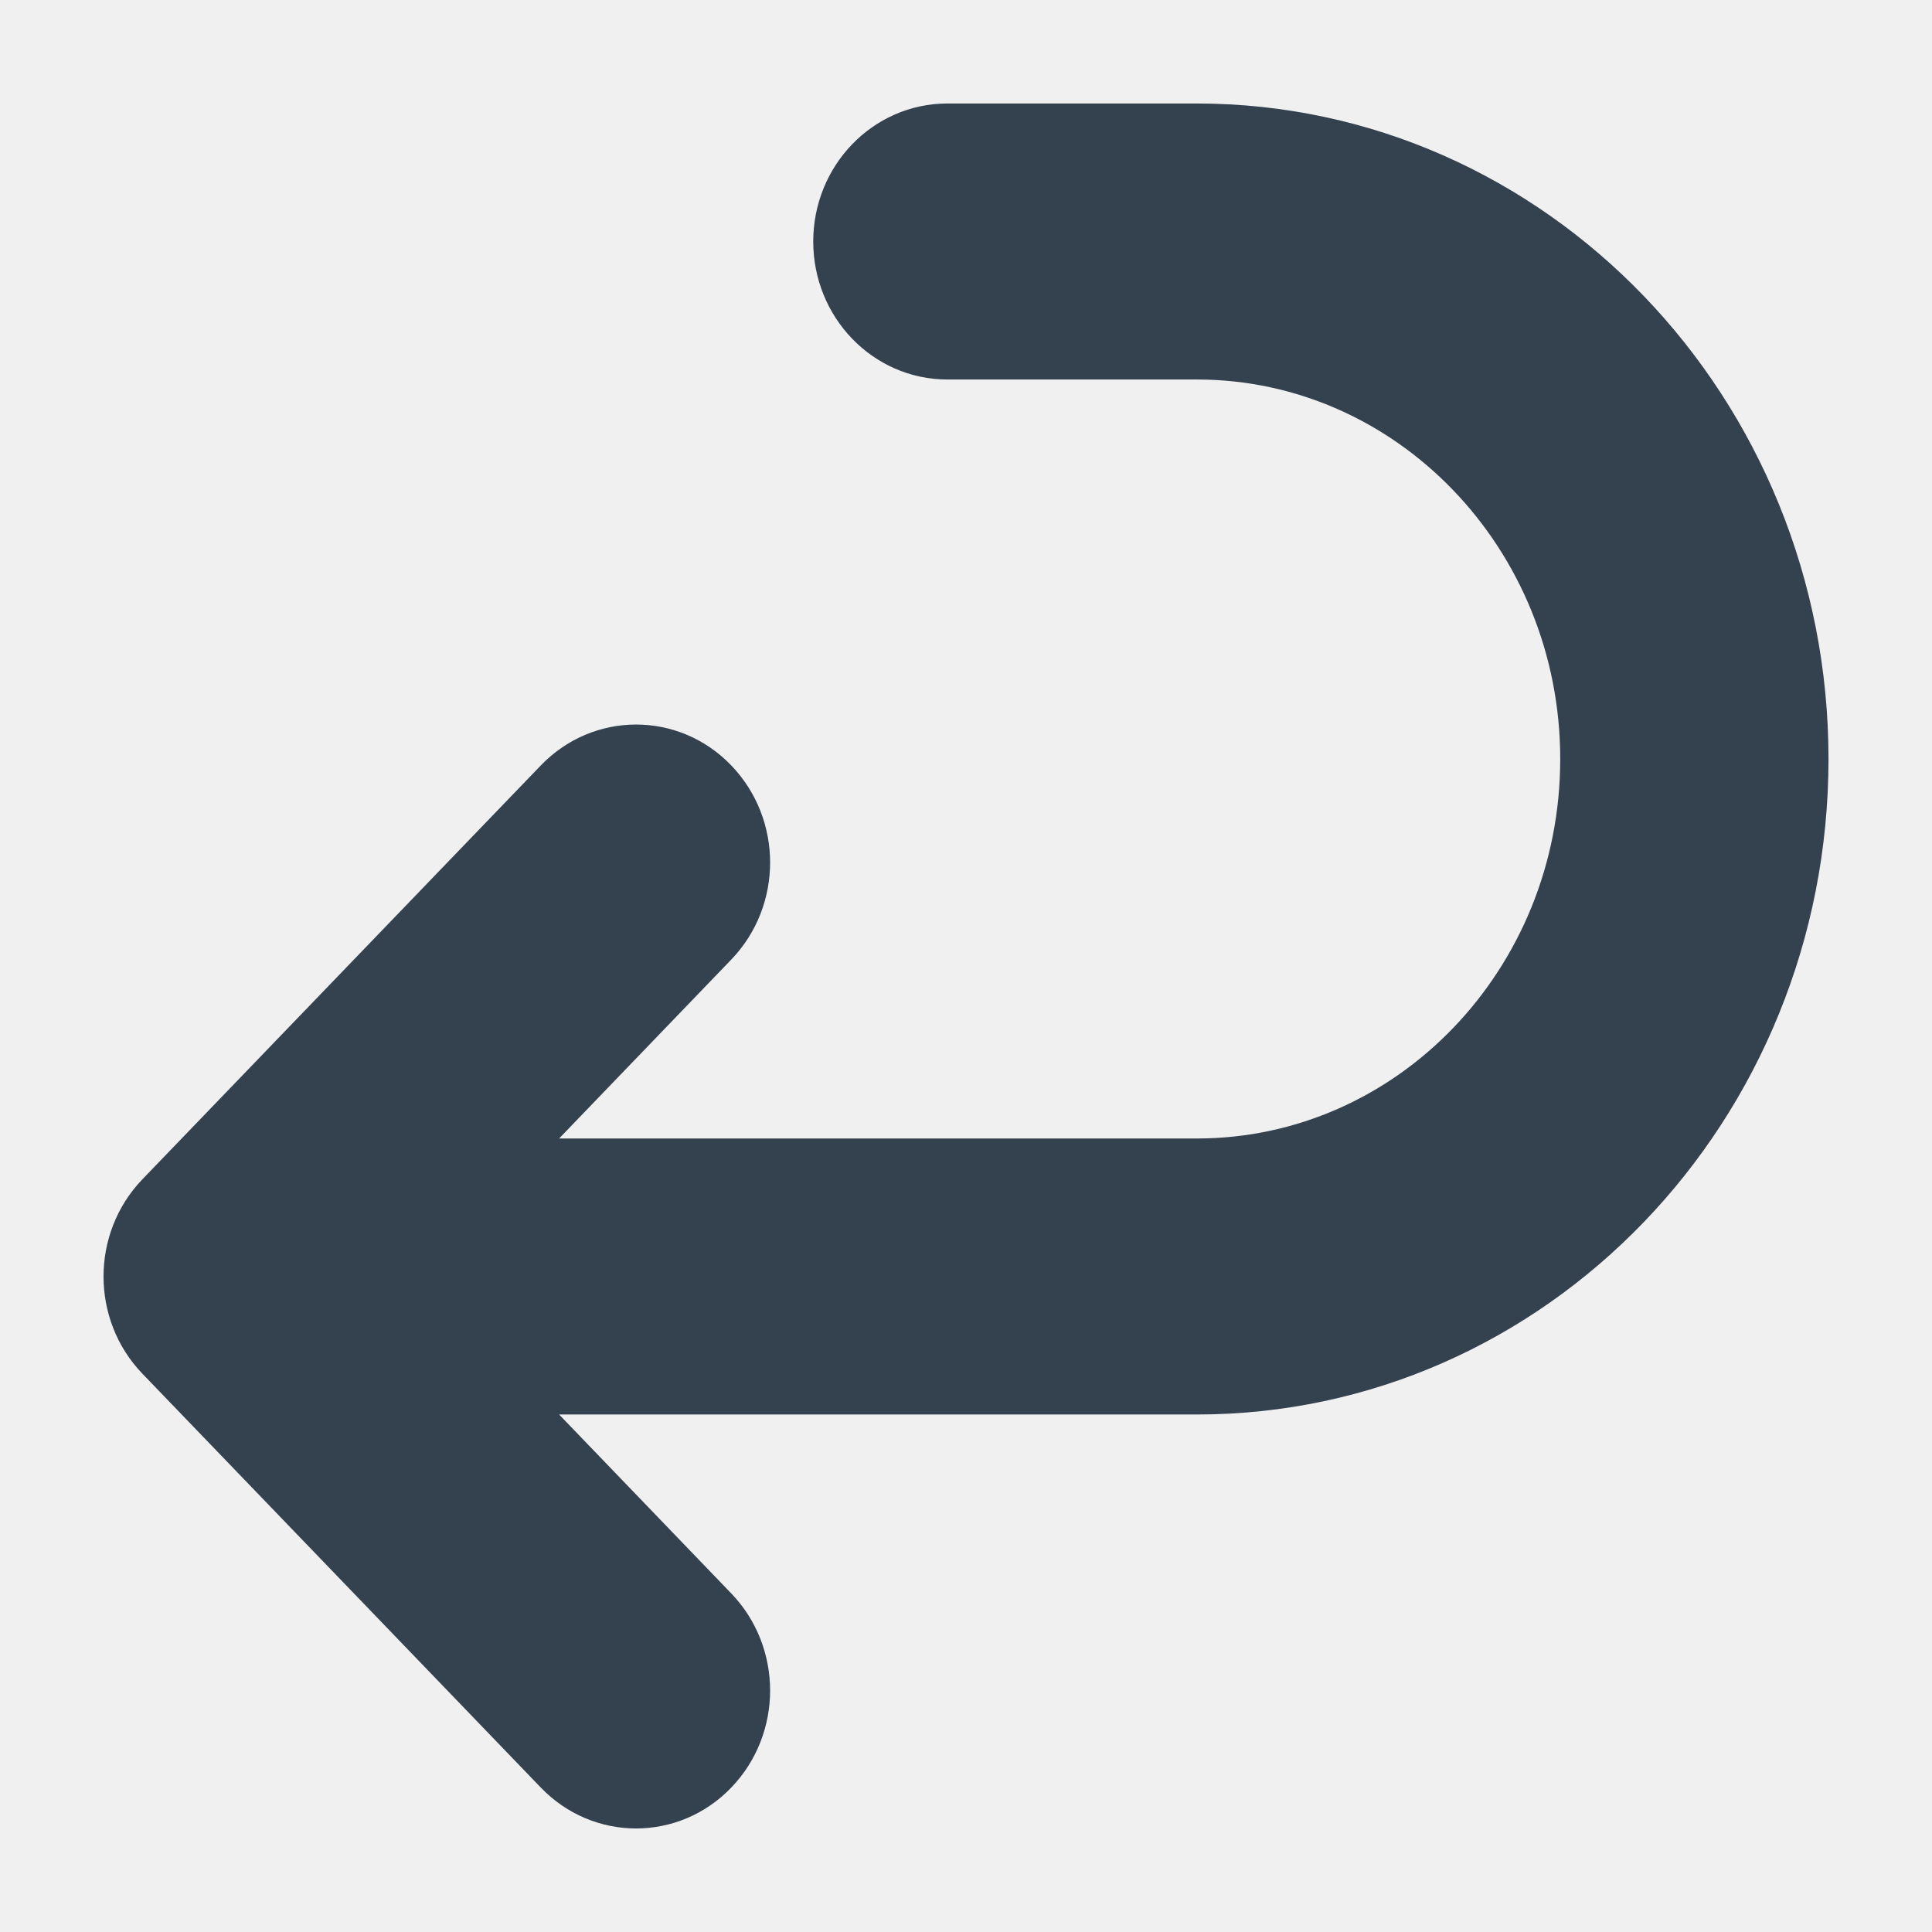
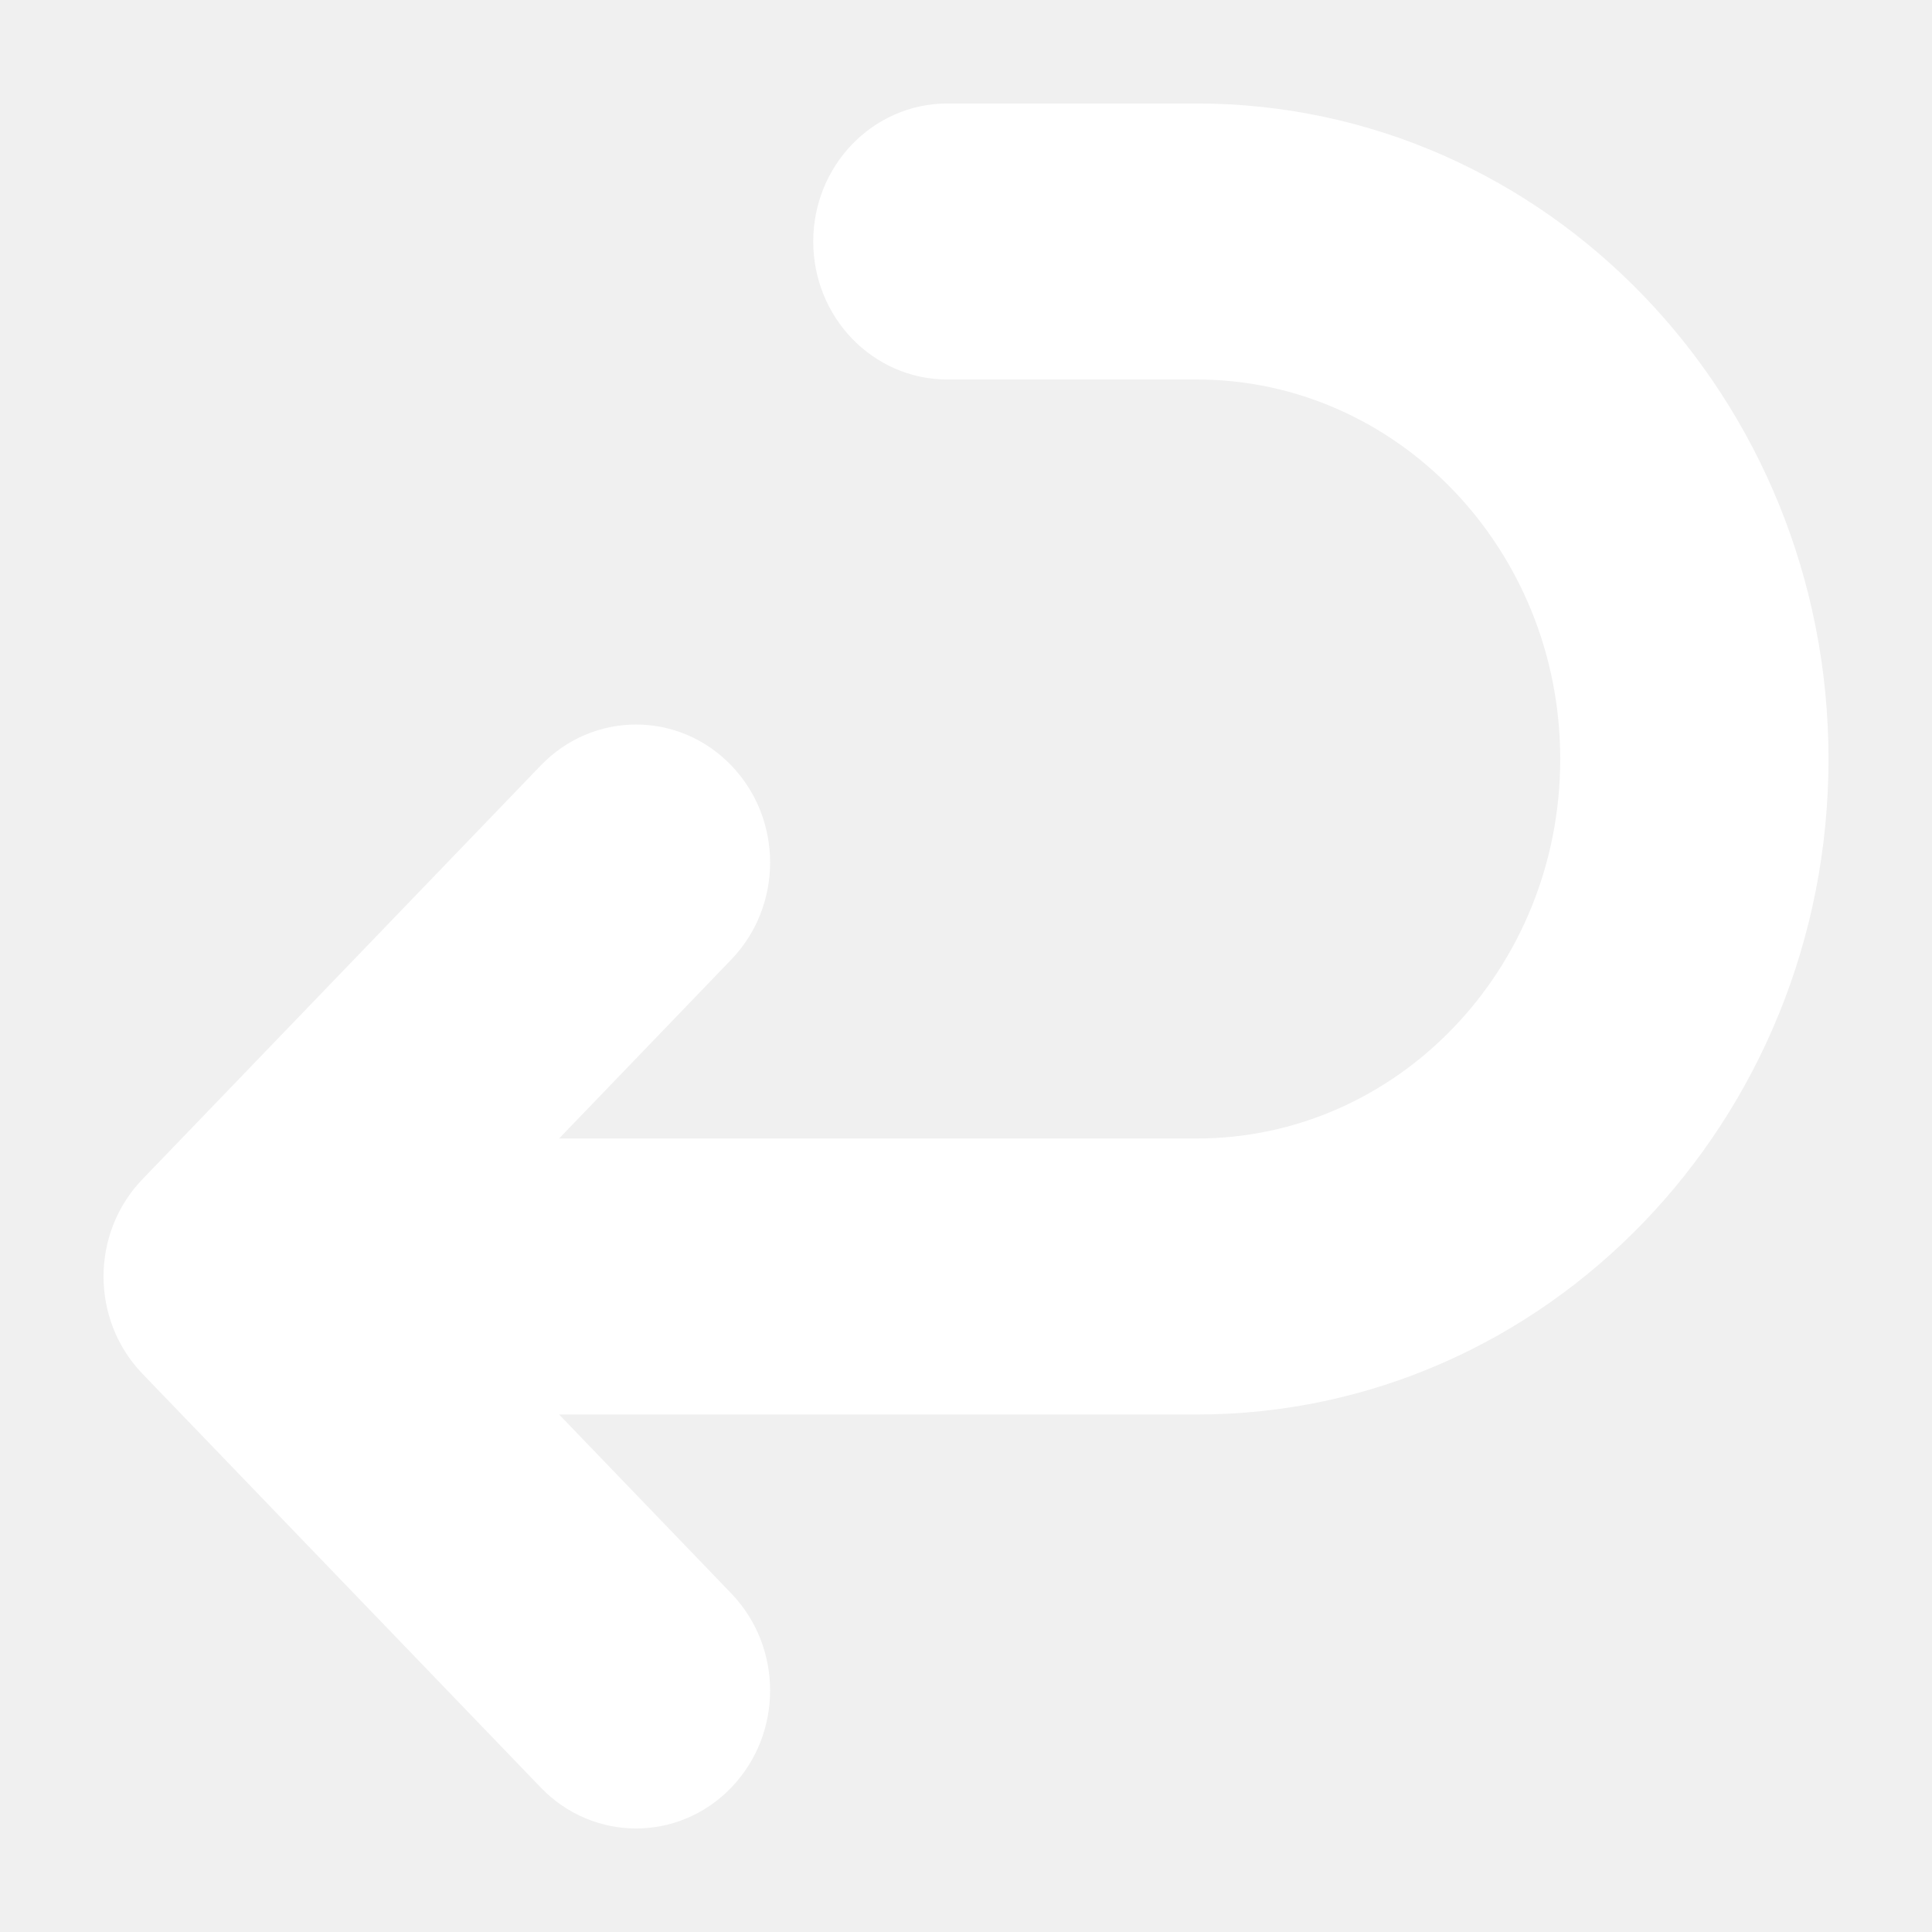
<svg xmlns="http://www.w3.org/2000/svg" width="14px" height="14px" viewBox="0 0 14 14" version="1.1">
  <g id="Expanded-post-view" stroke="none" stroke-width="1" fill="none" fill-rule="evenodd">
-     <g id="Expanded-post-(with-comments)" transform="translate(-562, -270)" fill="#34414F" fill-rule="nonzero" stroke="#34414F" stroke-width="0.5">
-       <g id="Group-12" transform="translate(320, 264)">
-         <g id="Group-33">
-           <g id="Group-30">
-             <g id="Group-23" transform="translate(32, 5)">
-               <g id="Group-13-Copy" transform="translate(143, 0)">
-                 <path d="M75.5,9.672 C75.5,11.265 74.157,12.556 72.5,12.556 C70.844,12.556 69.5,11.263 69.5,9.672 L69.5,7.865 C69.5,7.466 69.164,7.143 68.75,7.143 C68.336,7.143 68,7.466 68,7.865 L68,9.672 C68,12.06 70.016,14 72.5,14 C74.985,14 77,12.062 77,9.672 L77,4.464 L78.72,6.119 C79.013,6.401 79.487,6.401 79.78,6.119 C80.073,5.838 80.073,5.381 79.78,5.099 L76.78,2.211 C76.487,1.93 76.013,1.93 75.72,2.211 L72.72,5.099 C72.427,5.381 72.427,5.838 72.72,6.119 C73.013,6.401 73.487,6.401 73.78,6.119 L75.5,4.464 L75.5,9.672 Z" id="Combined-Shape" transform="translate(74, 8) scale(-1, 1) rotate(90) translate(-74, -8) " />
-               </g>
+     <g id="Post:-Start" transform="translate(-996, -825)" fill="#FFFFFF" fill-rule="nonzero" stroke="#FFFFFF" stroke-width="0.5">
+       <g id="Group-33" transform="translate(388, 474)">
+         <g id="Group-27" transform="translate(526, 341)">
+           <g id="Group-26">
+             <g id="Group-24" transform="translate(83, 9)">
+               <path d="M7.5,9.672 C7.5,11.265 6.157,12.556 4.5,12.556 C2.844,12.556 1.5,11.263 1.5,9.672 L1.5,7.865 C1.5,7.466 1.164,7.143 0.75,7.143 C0.336,7.143 0,7.466 0,7.865 L0,9.672 C1.33226763e-15,12.06 2.016,14 4.5,14 C6.985,14 9,12.062 9,9.672 L9,4.464 L10.72,6.119 C11.013,6.401 11.487,6.401 11.78,6.119 C12.073,5.838 12.073,5.381 11.78,5.099 L8.78,2.211 C8.487,1.93 8.013,1.93 7.72,2.211 L4.72,5.099 C4.427,5.381 4.427,5.838 4.72,6.119 C5.013,6.401 5.487,6.401 5.78,6.119 L7.5,4.464 L7.5,9.672 Z" id="Combined-Shape" transform="translate(6, 8) scale(-1, 1) rotate(90) translate(-6, -8) " />
            </g>
          </g>
        </g>
      </g>
    </g>
  </g>
</svg>
